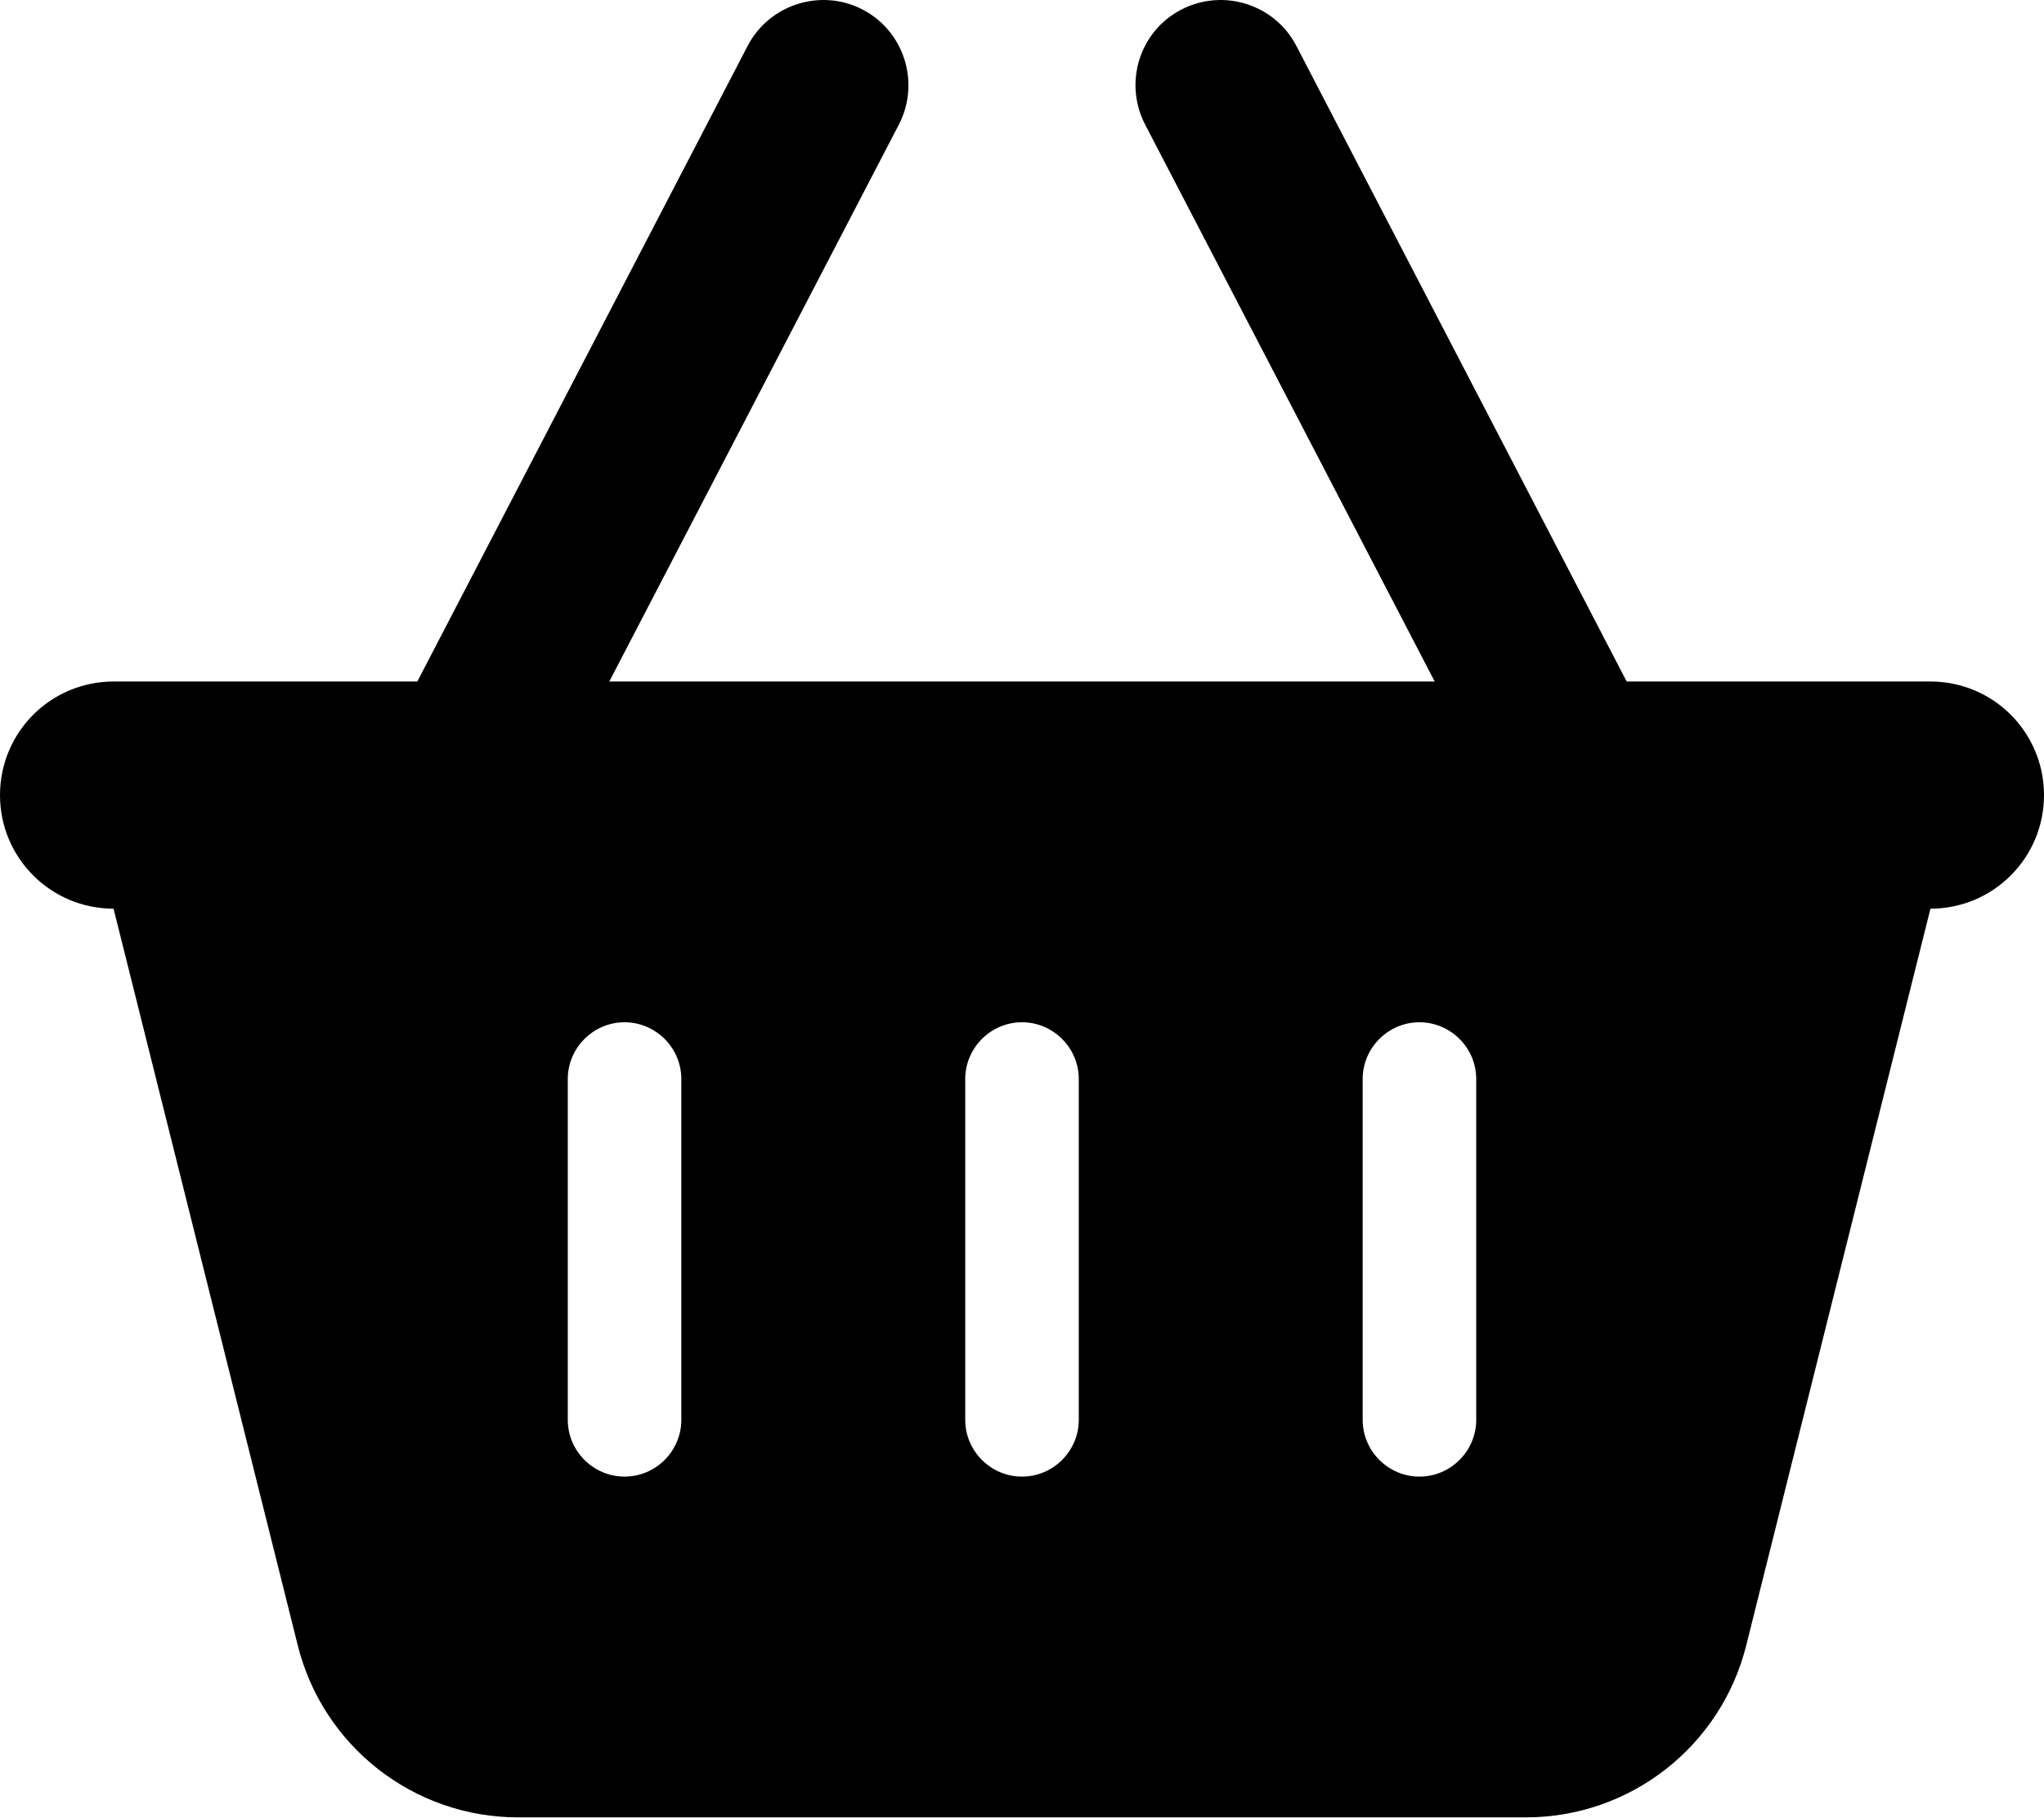
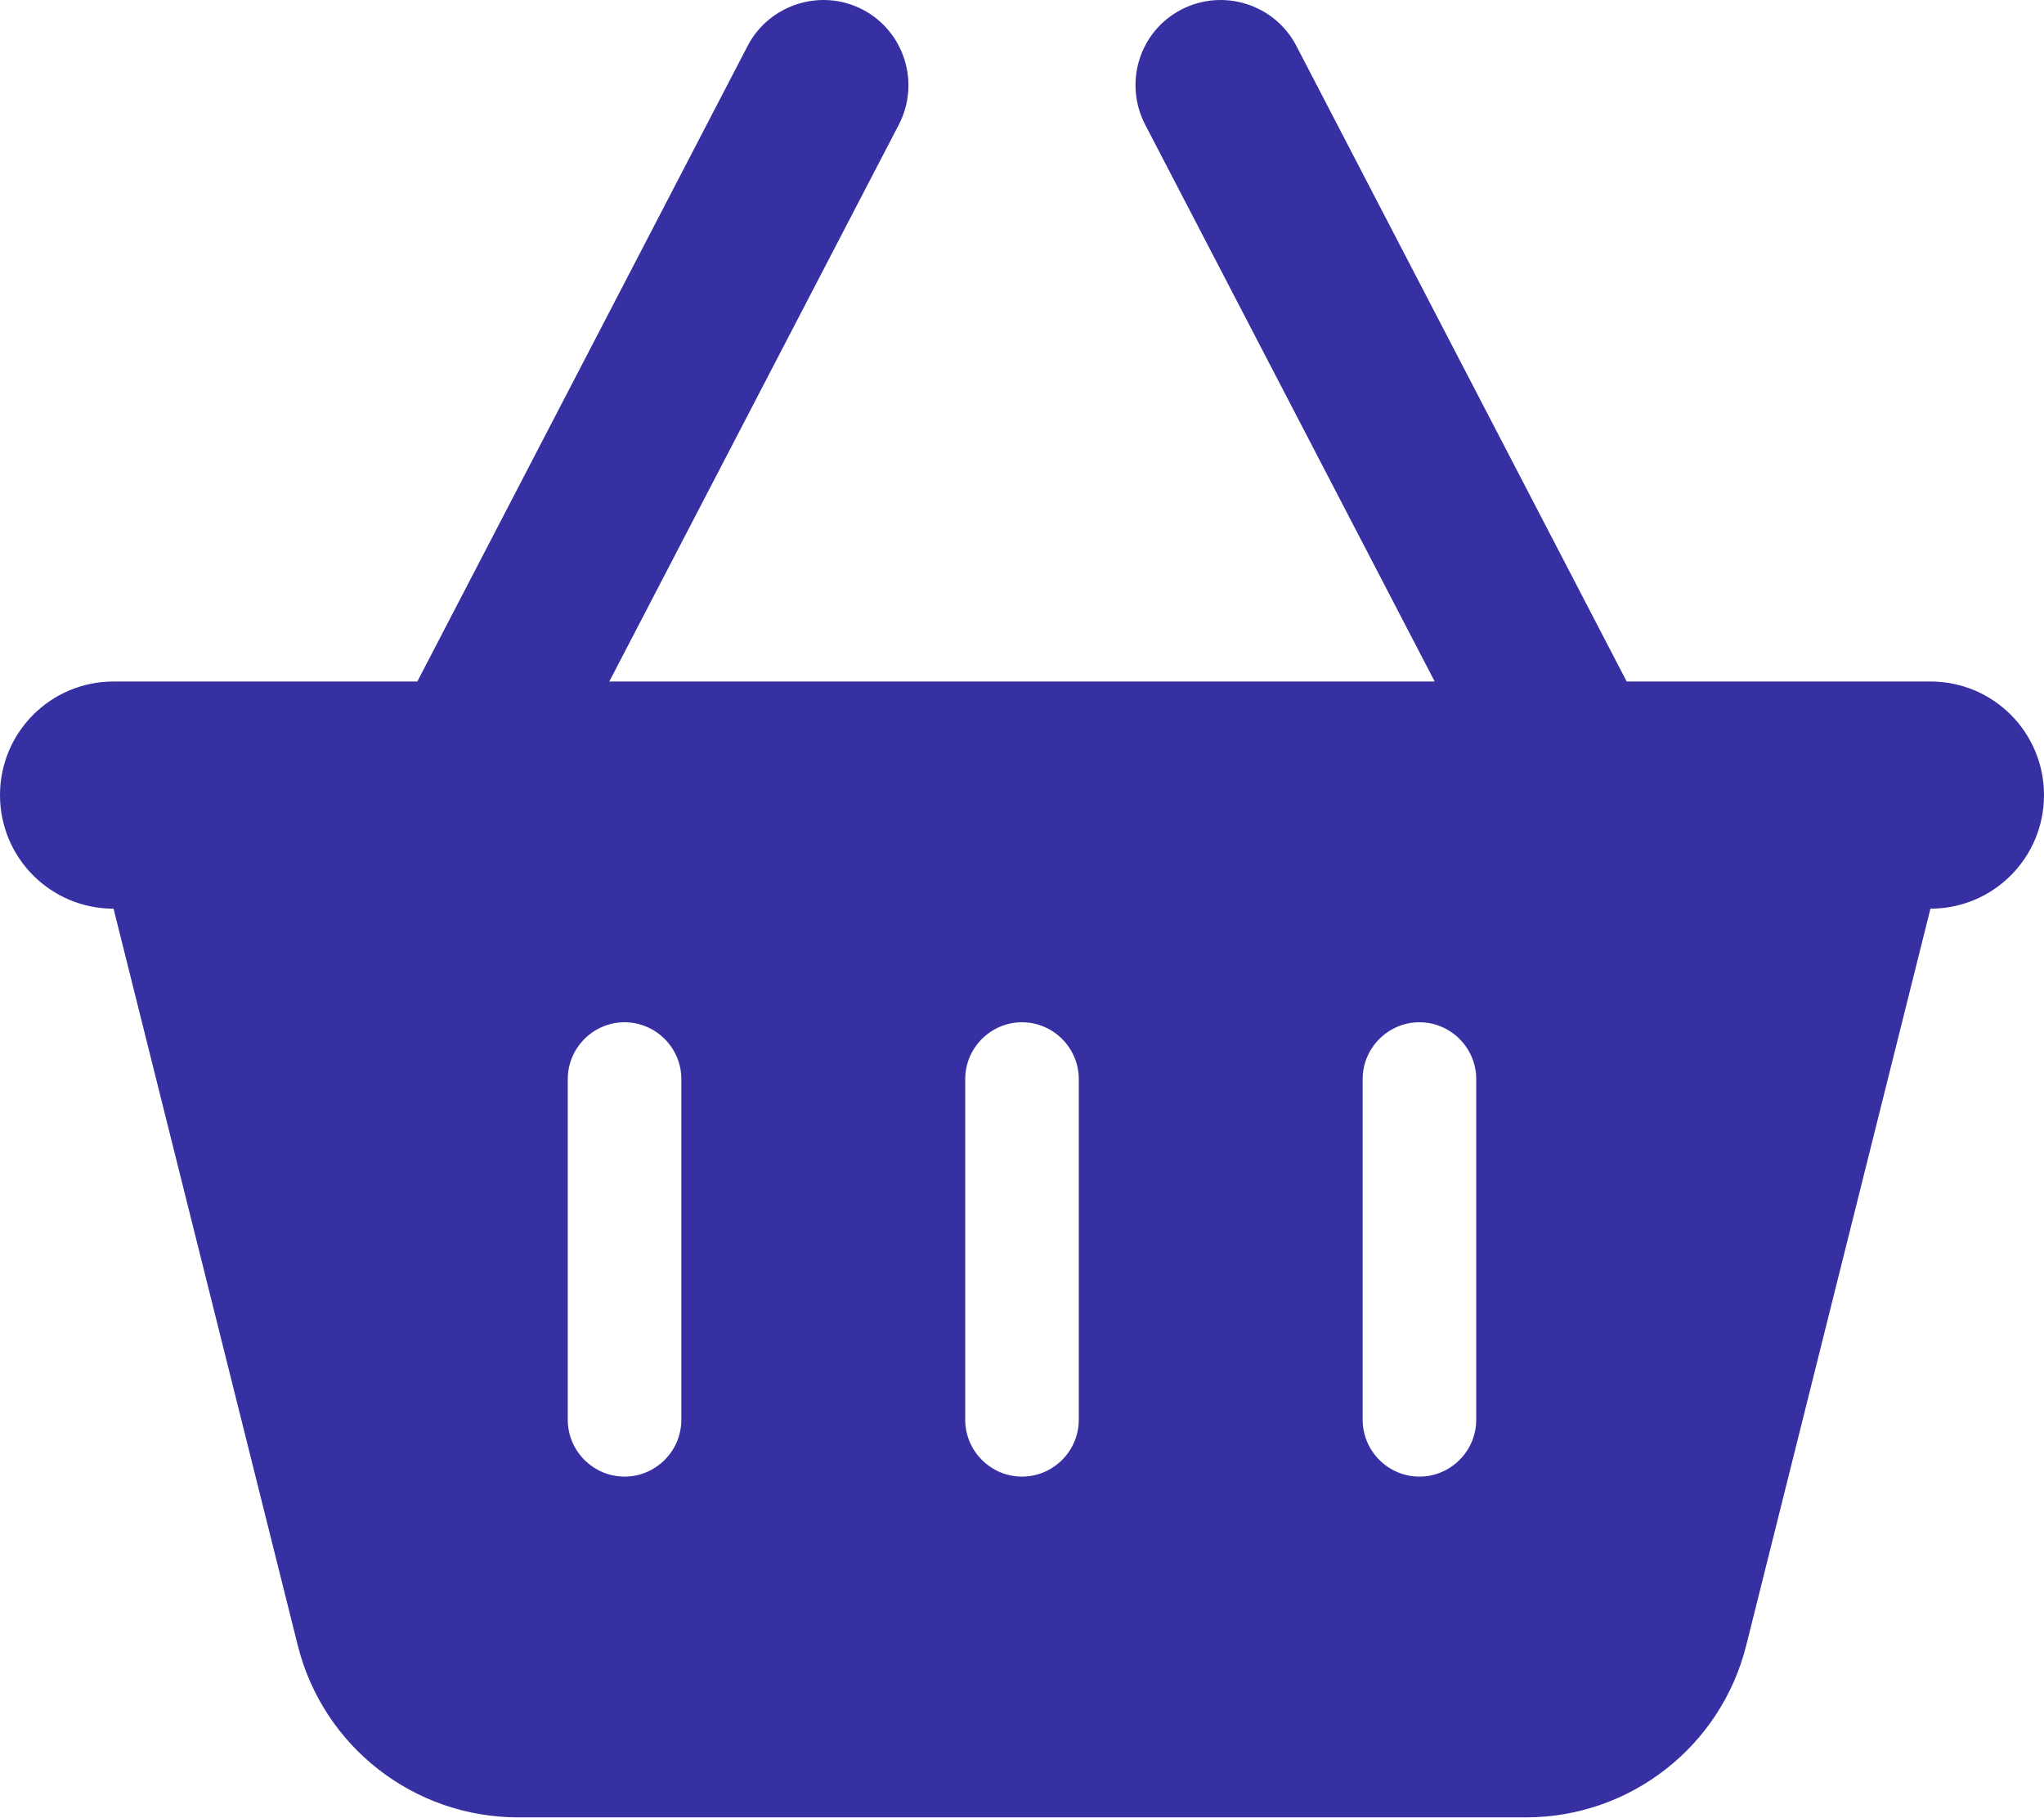
<svg xmlns="http://www.w3.org/2000/svg" viewBox="0 0 576 512">
-   <path d="M253.3 35.1c6.1-11.8 1.5-26.3-10.2-32.4s-26.3-1.5-32.4 10.2L117.6 192H32c-17.7 0-32 14.3-32 32s14.3 32 32 32L83.9 463.5C91 492 116.6 512 146 512H430c29.4 0 55-20 62.1-48.5L544 256c17.7 0 32-14.3 32-32s-14.3-32-32-32H458.4L365.3 12.9C359.2 1.2 344.7-3.4 332.9 2.7s-16.3 20.6-10.2 32.4L404.3 192H171.7L253.3 35.1zM192 304v96c0 8.8-7.2 16-16 16s-16-7.2-16-16V304c0-8.8 7.2-16 16-16s16 7.2 16 16zm96-16c8.8 0 16 7.2 16 16v96c0 8.8-7.2 16-16 16s-16-7.2-16-16V304c0-8.8 7.2-16 16-16zm128 16v96c0 8.8-7.2 16-16 16s-16-7.2-16-16V304c0-8.8 7.2-16 16-16s16 7.2 16 16z" />
+   <path fill="#3730a3" d="M253.3 35.1c6.1-11.8 1.5-26.3-10.2-32.4s-26.3-1.5-32.4 10.2L117.6 192H32c-17.7 0-32 14.3-32 32s14.3 32 32 32L83.9 463.5C91 492 116.6 512 146 512H430c29.4 0 55-20 62.1-48.5L544 256c17.7 0 32-14.3 32-32s-14.3-32-32-32H458.4L365.3 12.9C359.2 1.2 344.7-3.4 332.9 2.7s-16.3 20.6-10.2 32.4L404.3 192H171.7L253.3 35.1zM192 304v96c0 8.8-7.2 16-16 16s-16-7.2-16-16V304c0-8.8 7.2-16 16-16s16 7.2 16 16zm96-16c8.8 0 16 7.2 16 16v96c0 8.8-7.2 16-16 16s-16-7.2-16-16V304c0-8.8 7.2-16 16-16zm128 16v96c0 8.8-7.2 16-16 16s-16-7.2-16-16V304c0-8.8 7.2-16 16-16s16 7.2 16 16z" />
</svg>
